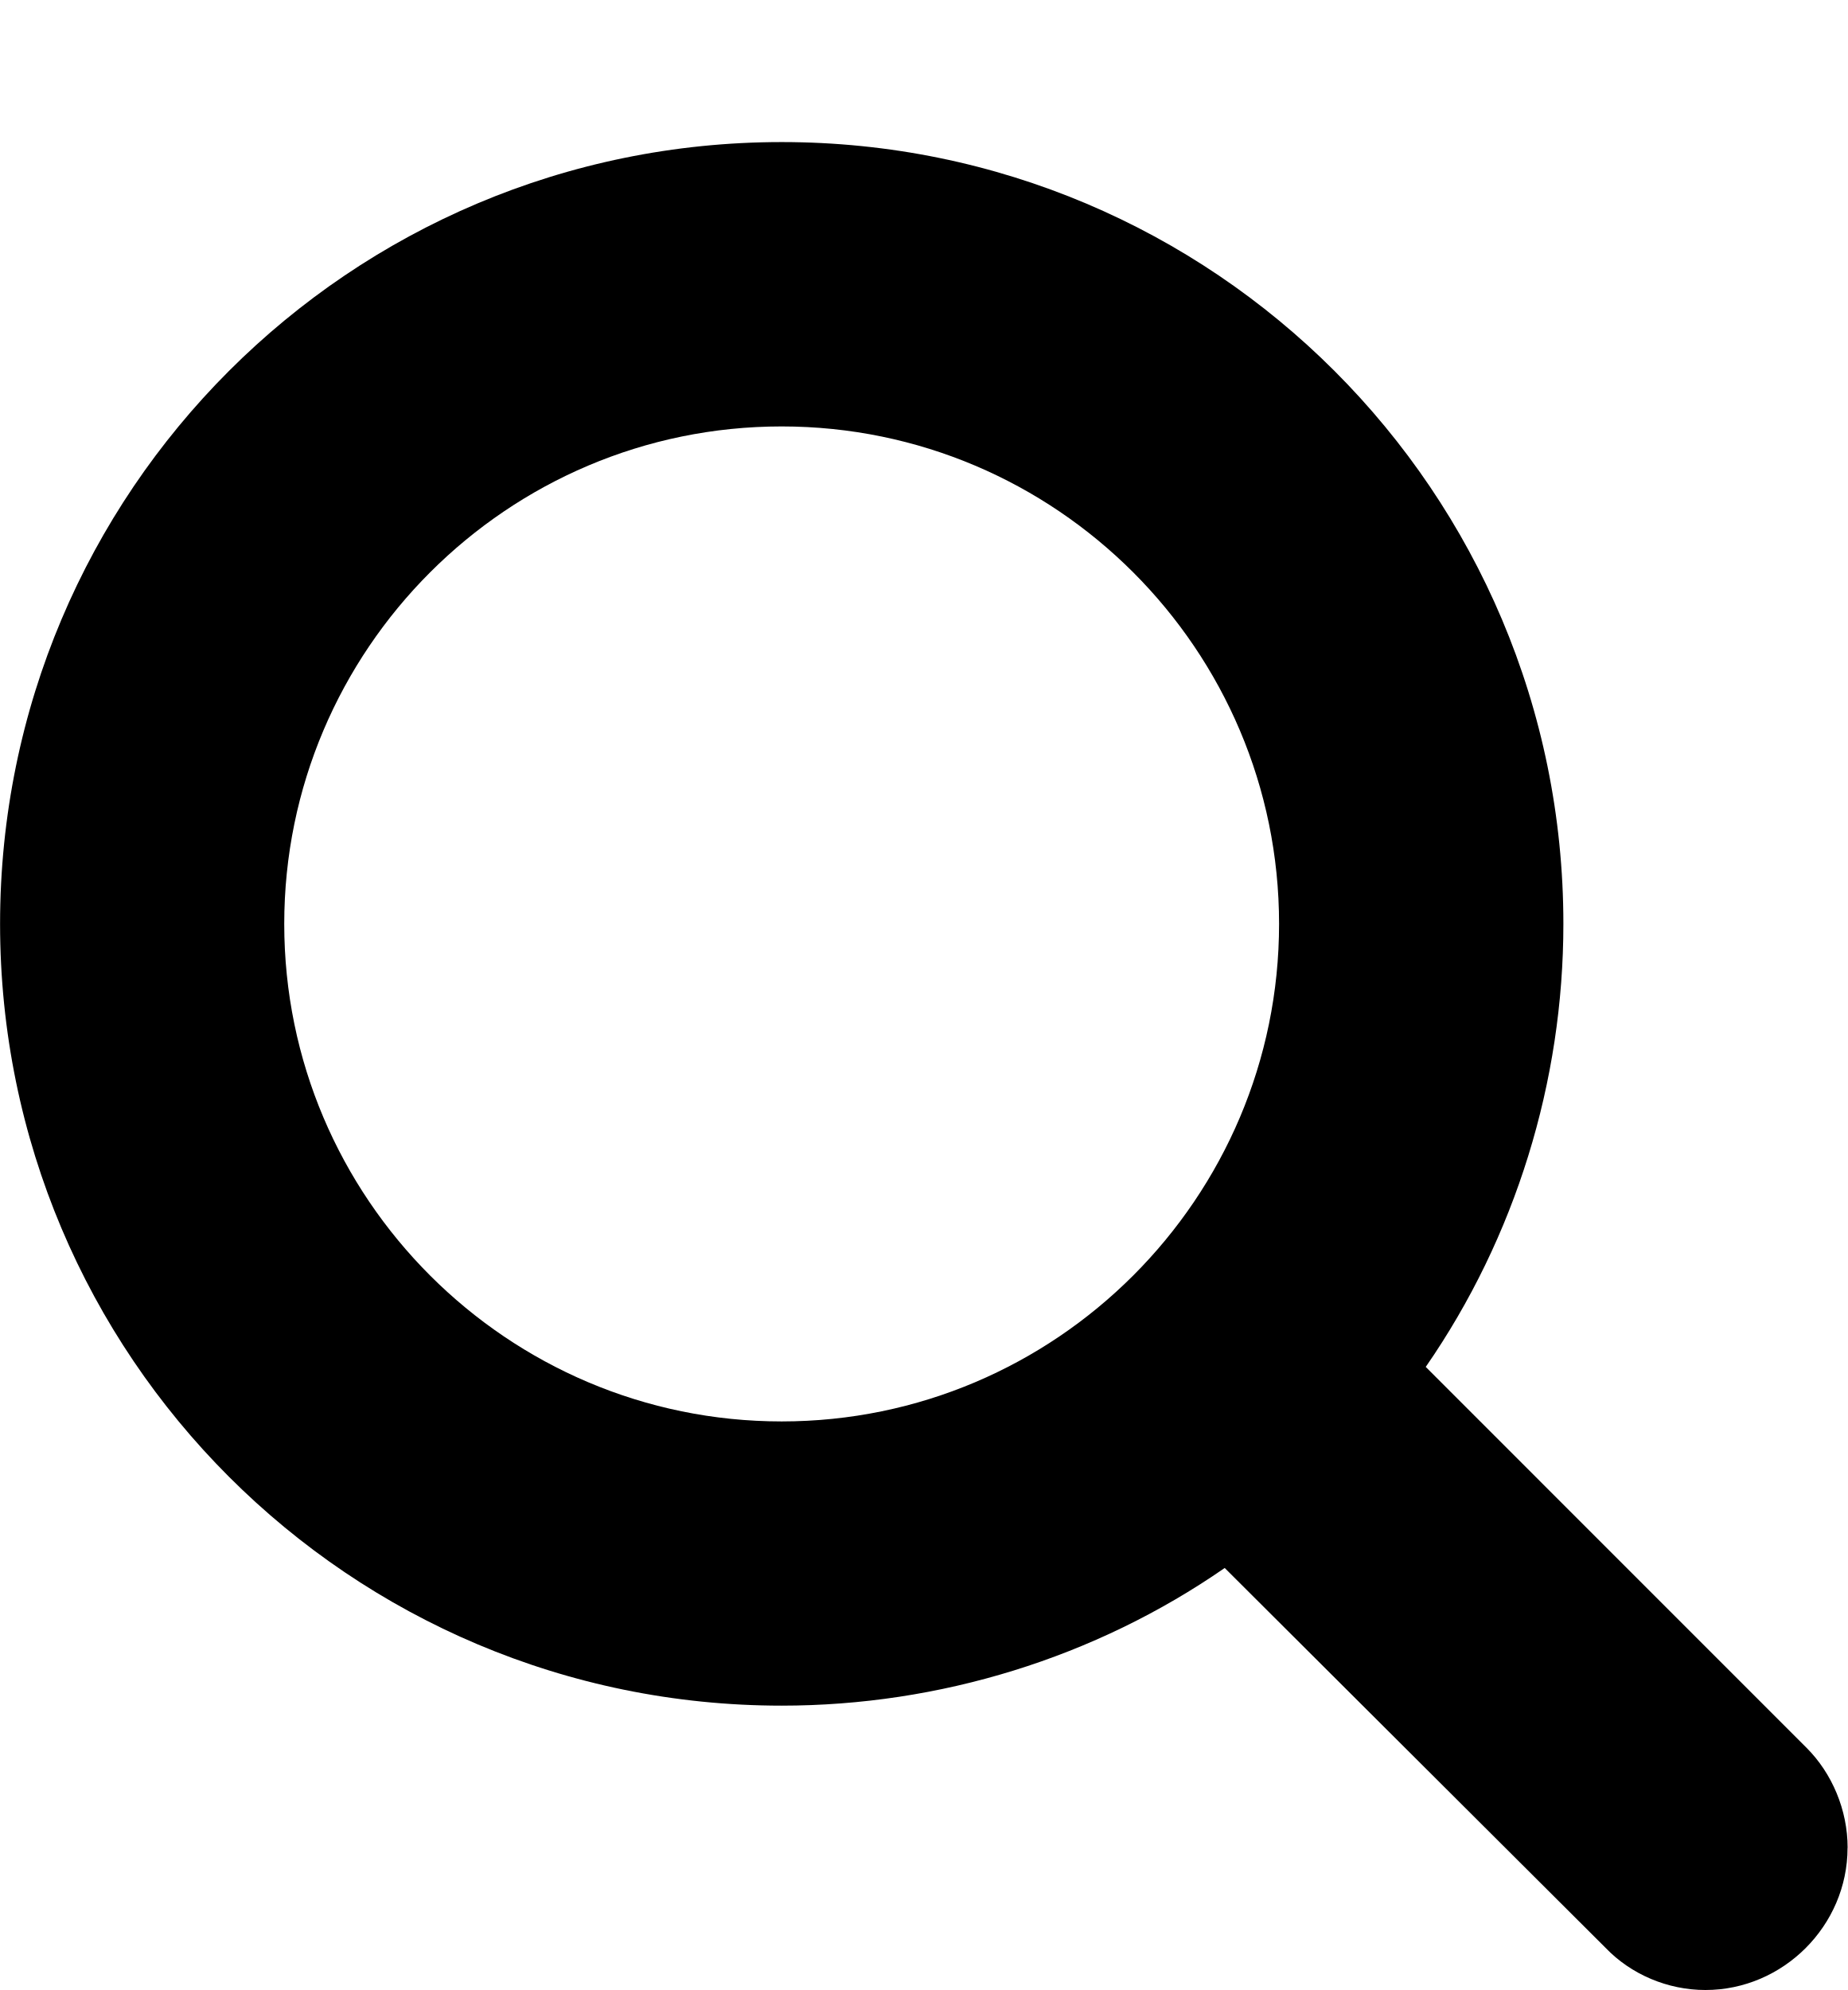
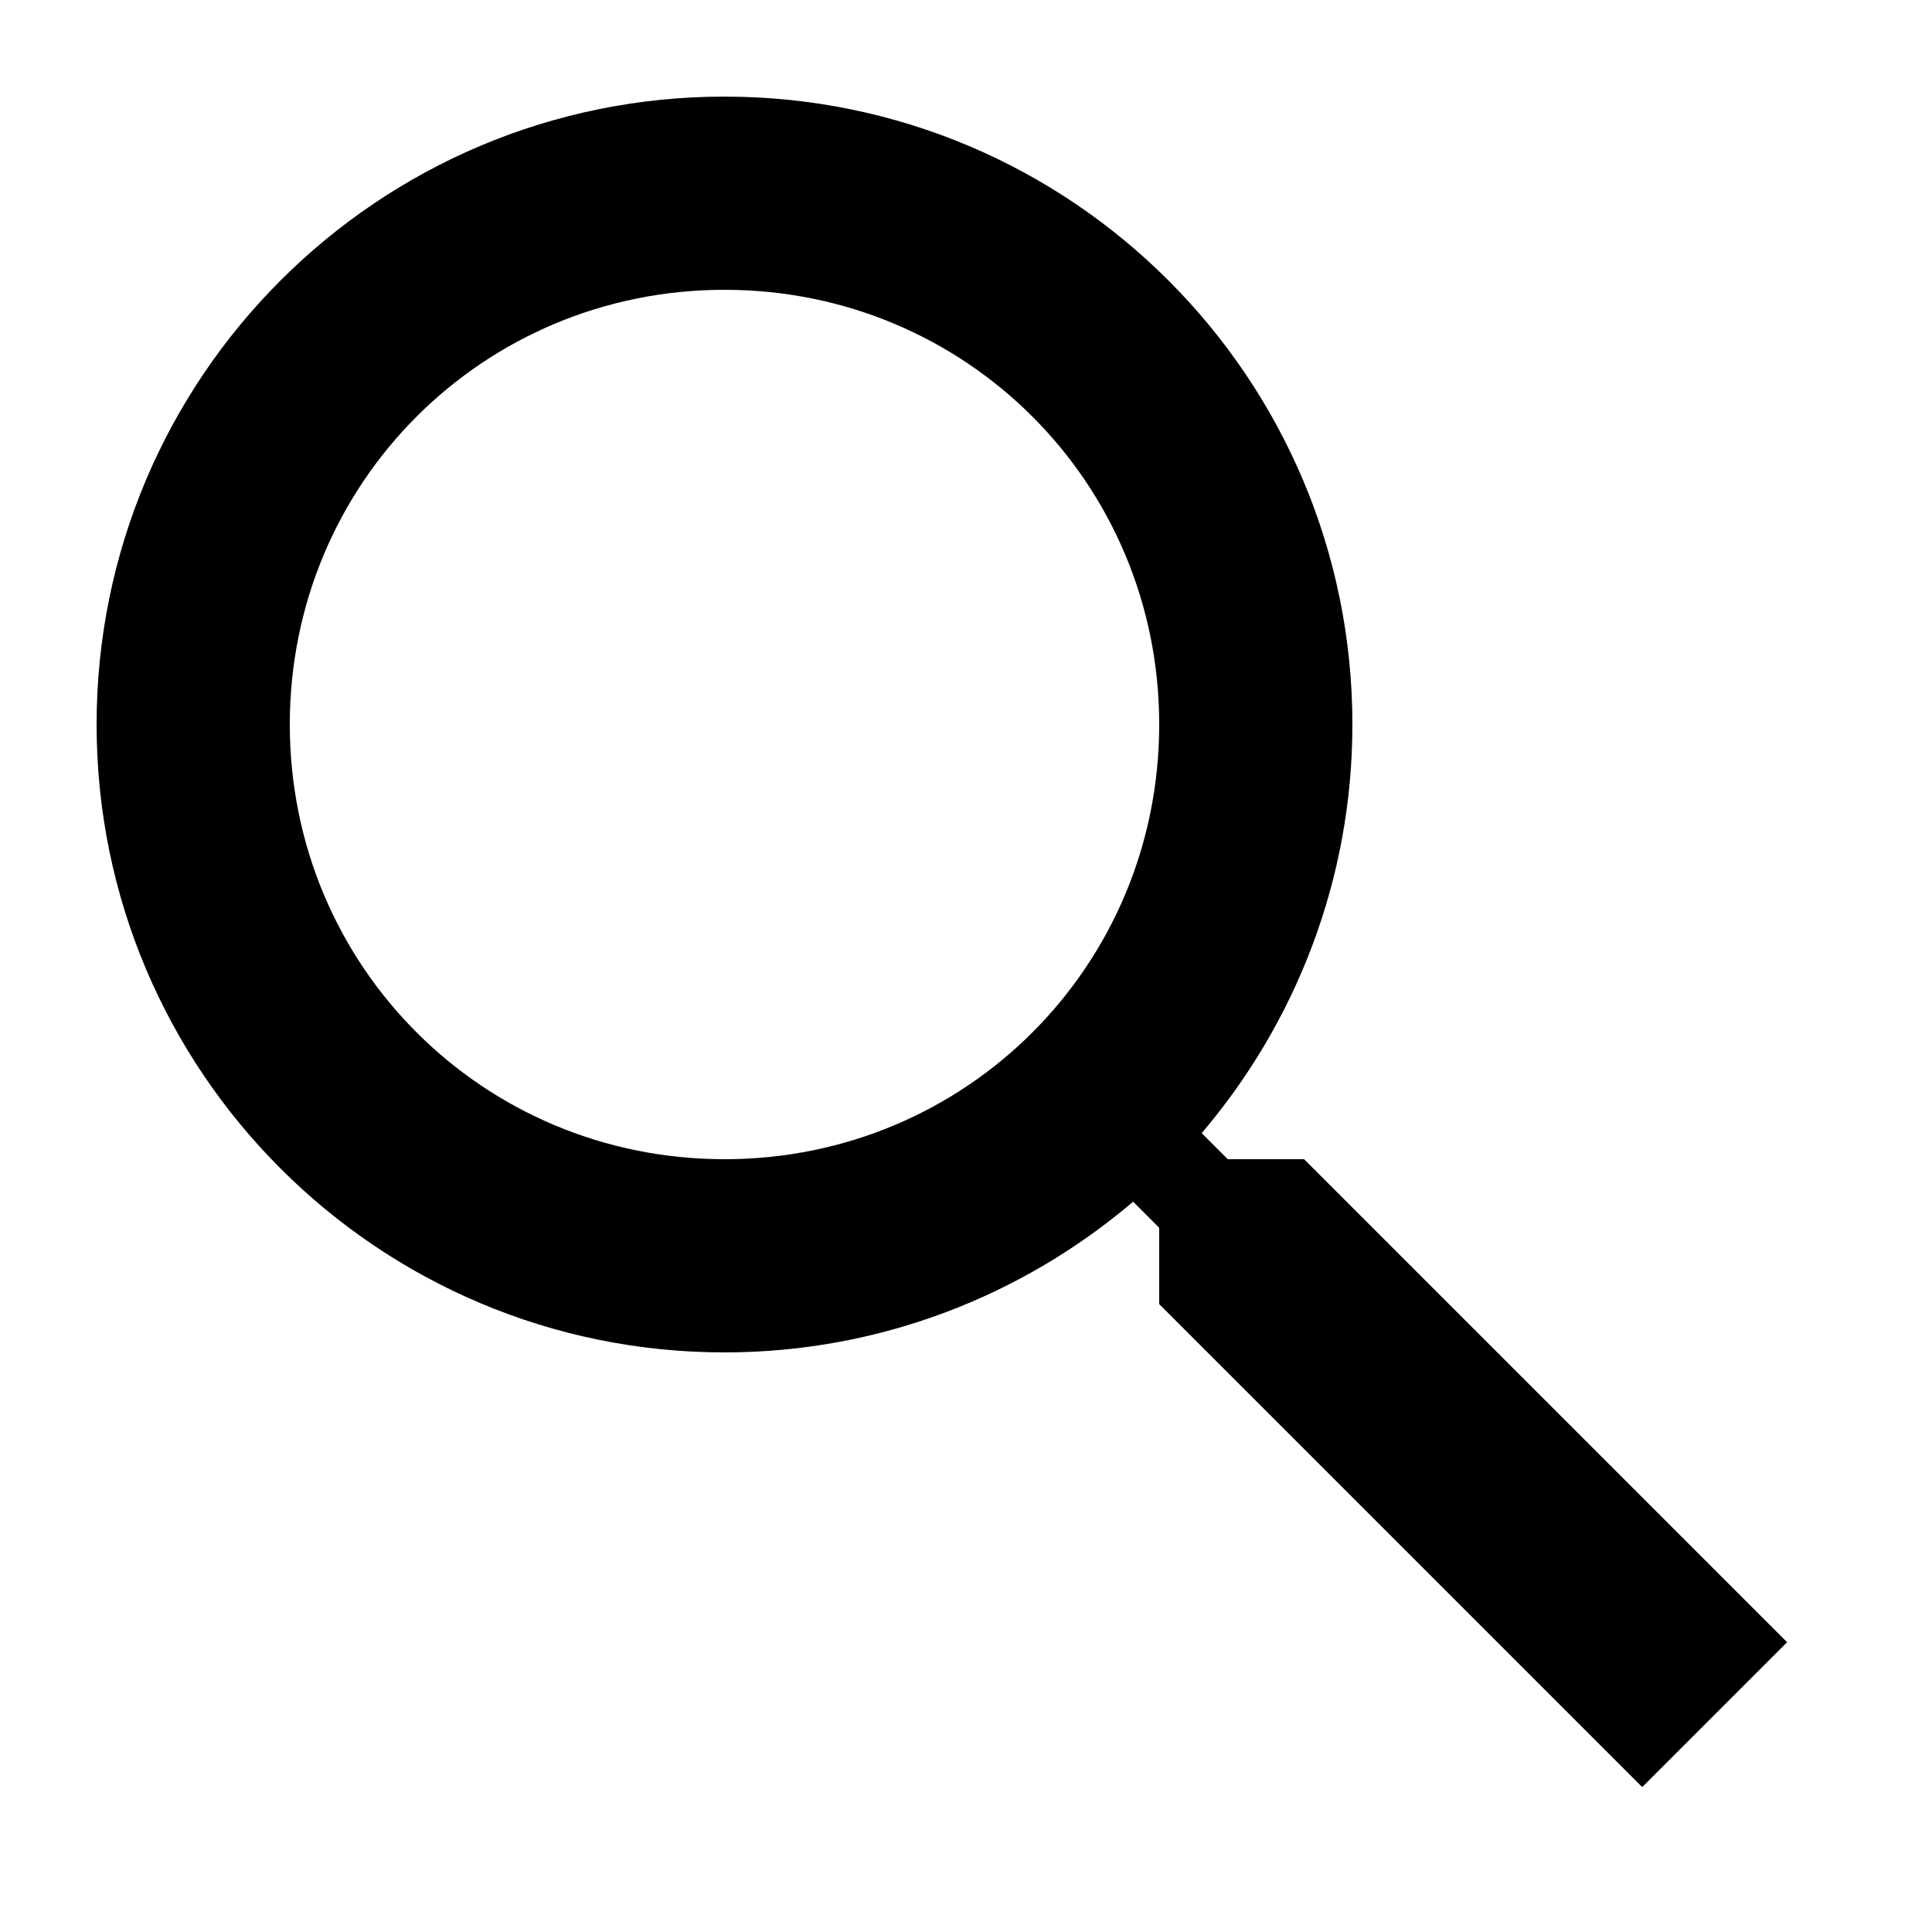
- <svg xmlns="http://www.w3.org/2000/svg" version="1.1" width="26" height="28" viewBox="0 0 26 28">
-   <path d="M18 13c0-3.859-3.141-7-7-7s-7 3.141-7 7 3.141 7 7 7 7-3.141 7-7zM26 26c0 1.094-0.906 2-2 2-0.531 0-1.047-0.219-1.406-0.594l-5.359-5.344c-1.828 1.266-4.016 1.937-6.234 1.937-6.078 0-11-4.922-11-11s4.922-11 11-11 11 4.922 11 11c0 2.219-0.672 4.406-1.937 6.234l5.359 5.359c0.359 0.359 0.578 0.875 0.578 1.406z" />
+ <svg xmlns="http://www.w3.org/2000/svg" viewBox="2 2 20 20">
+   <path d="M9.5,3A6.5,6.5 0 0,1 16,9.5C16,11.11 15.41,12.59 14.44,13.73L14.71,14H15.5L20.5,19L19,20.5L14,15.5V14.71L13.73,14.44C12.59,15.41 11.11,16 9.5,16A6.5,6.5 0 0,1 3,9.5A6.5,6.5 0 0,1 9.5,3M9.5,5C7,5 5,7 5,9.5C5,12 7,14 9.5,14C12,14 14,12 14,9.5C14,7 12,5 9.5,5Z" />
</svg>
